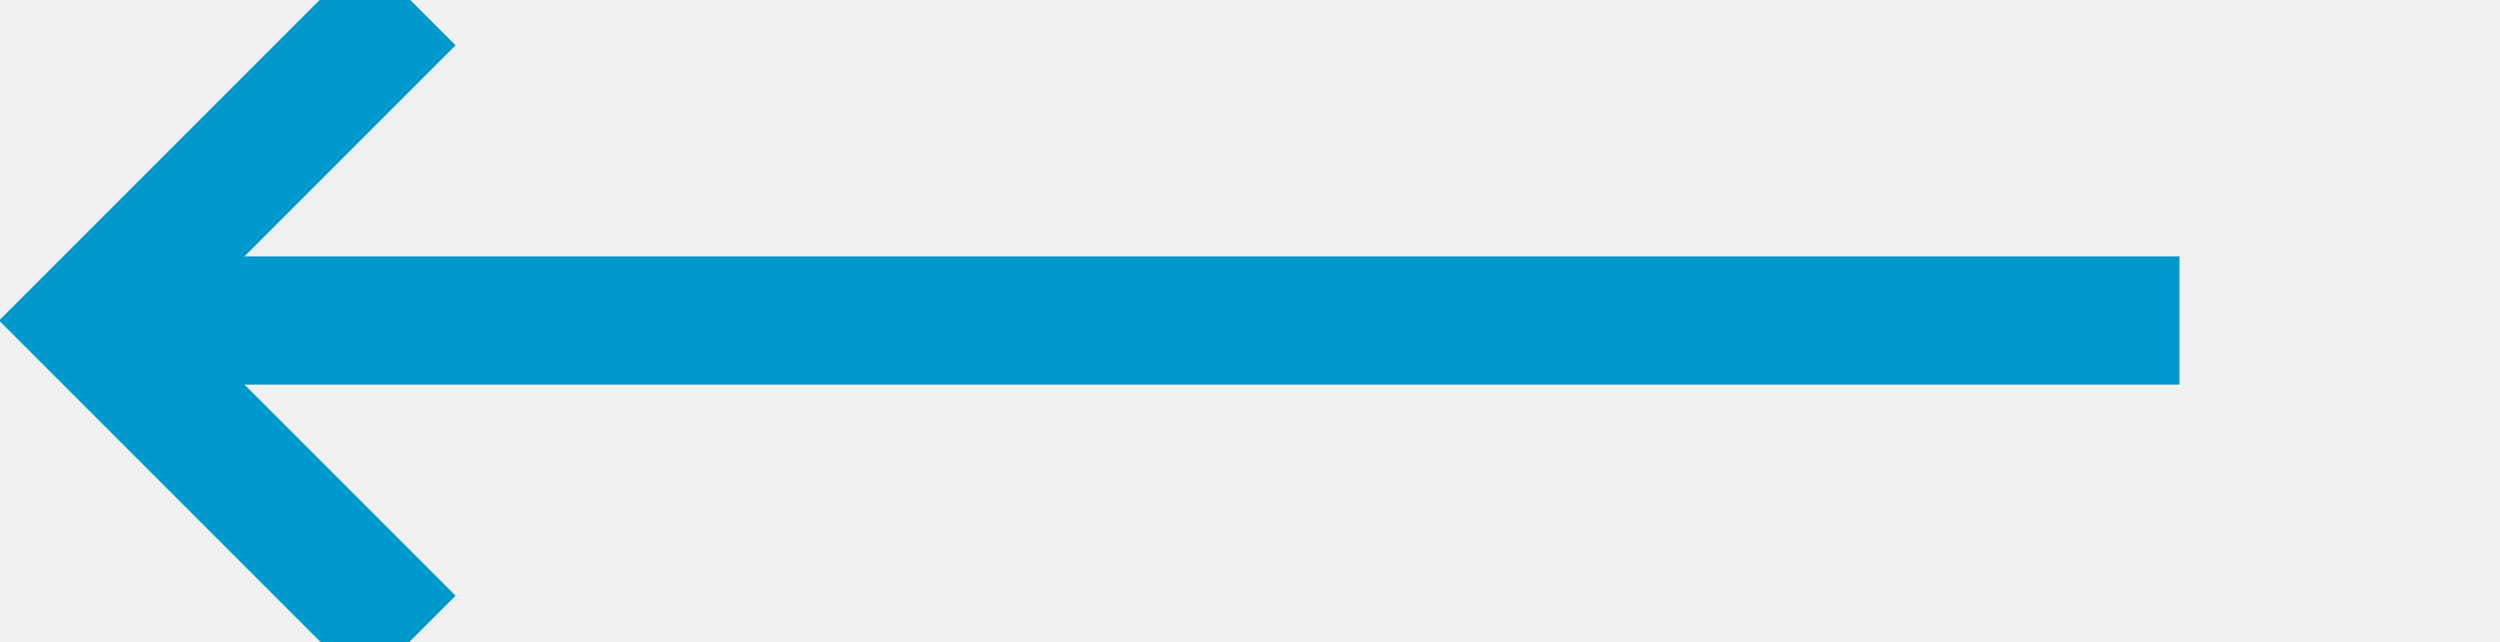
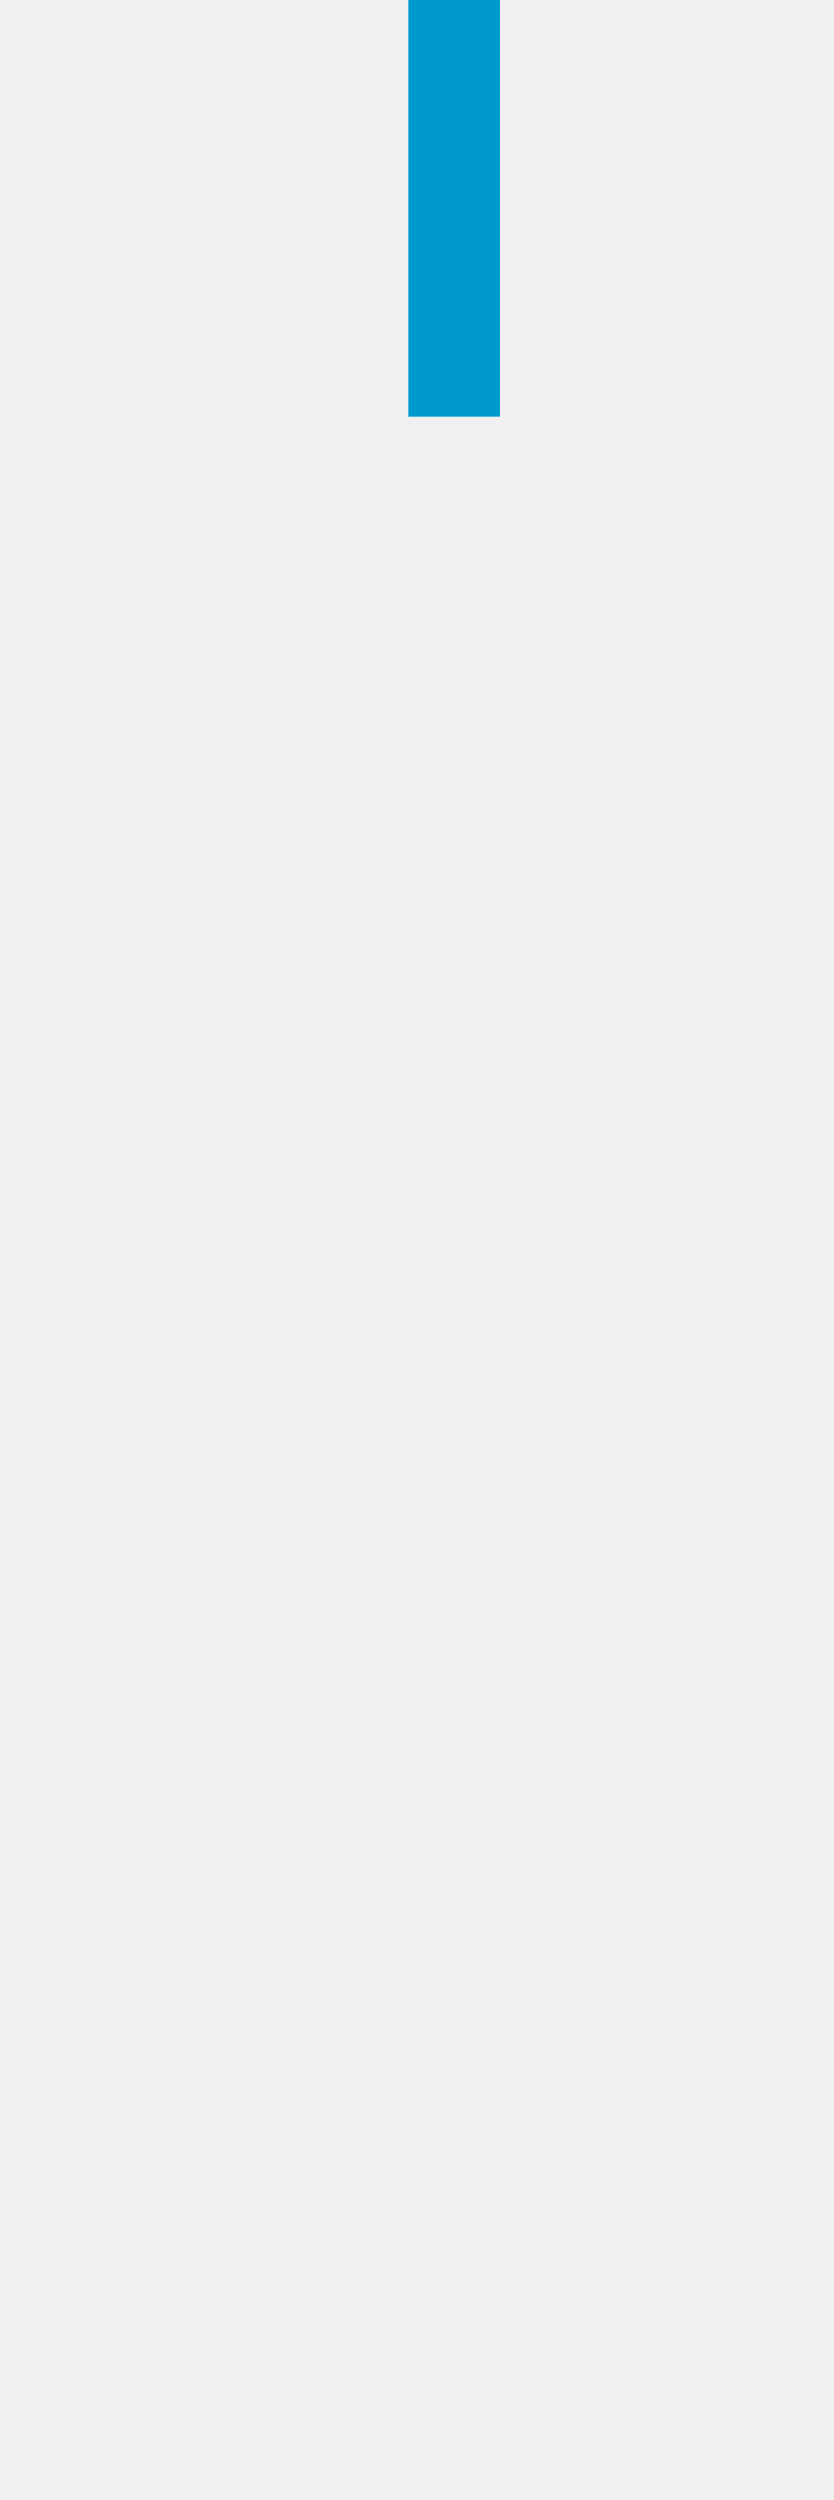
- <svg xmlns="http://www.w3.org/2000/svg" version="1.1" width="39px" height="10px" preserveAspectRatio="xMinYMid meet" viewBox="124 1945  39 8">
-   <path d="M 158 1949  L 126 1949  " stroke-width="2" stroke="#0099cc" fill="none" />
-   <path d="M 131.107 1953.293  L 126.814 1949  L 131.107 1944.707  L 129.693 1943.293  L 124.693 1948.293  L 123.986 1949  L 124.693 1949.707  L 129.693 1954.707  L 131.107 1953.293  Z " fill-rule="nonzero" fill="#0099cc" stroke="none" />
+ <svg xmlns="http://www.w3.org/2000/svg" version="1.1" width="10px" height="30px" preserveAspectRatio="xMidYMin meet" viewBox="202 1685  8 30">
+   <defs>
+     <mask fill="white" id="clip51">
+       <path d="M 189 1690  L 223 1690  L 223 1718  L 189 1718  Z M 189 1685  L 223 1685  L 223 1733  L 189 1733  Z " fill-rule="evenodd" />
+     </mask>
+   </defs>
+   <path d="M 206 1685  L 206 1709.5  A 0.5 0.5 0 0 0 206.5 1710 A 0.5 0.5 0 0 1 207 1710.5 L 207 1721  " stroke-width="2" stroke="#0099cc" fill="none" mask="url(#clip51)" />
+   <path d="M 211.293 1715.893  L 207 1720.186  L 202.707 1715.893  L 201.293 1717.307  L 206.293 1722.307  L 207 1723.014  L 207.707 1722.307  L 212.707 1717.307  L 211.293 1715.893  Z " fill-rule="nonzero" fill="#0099cc" stroke="none" mask="url(#clip51)" />
</svg>
